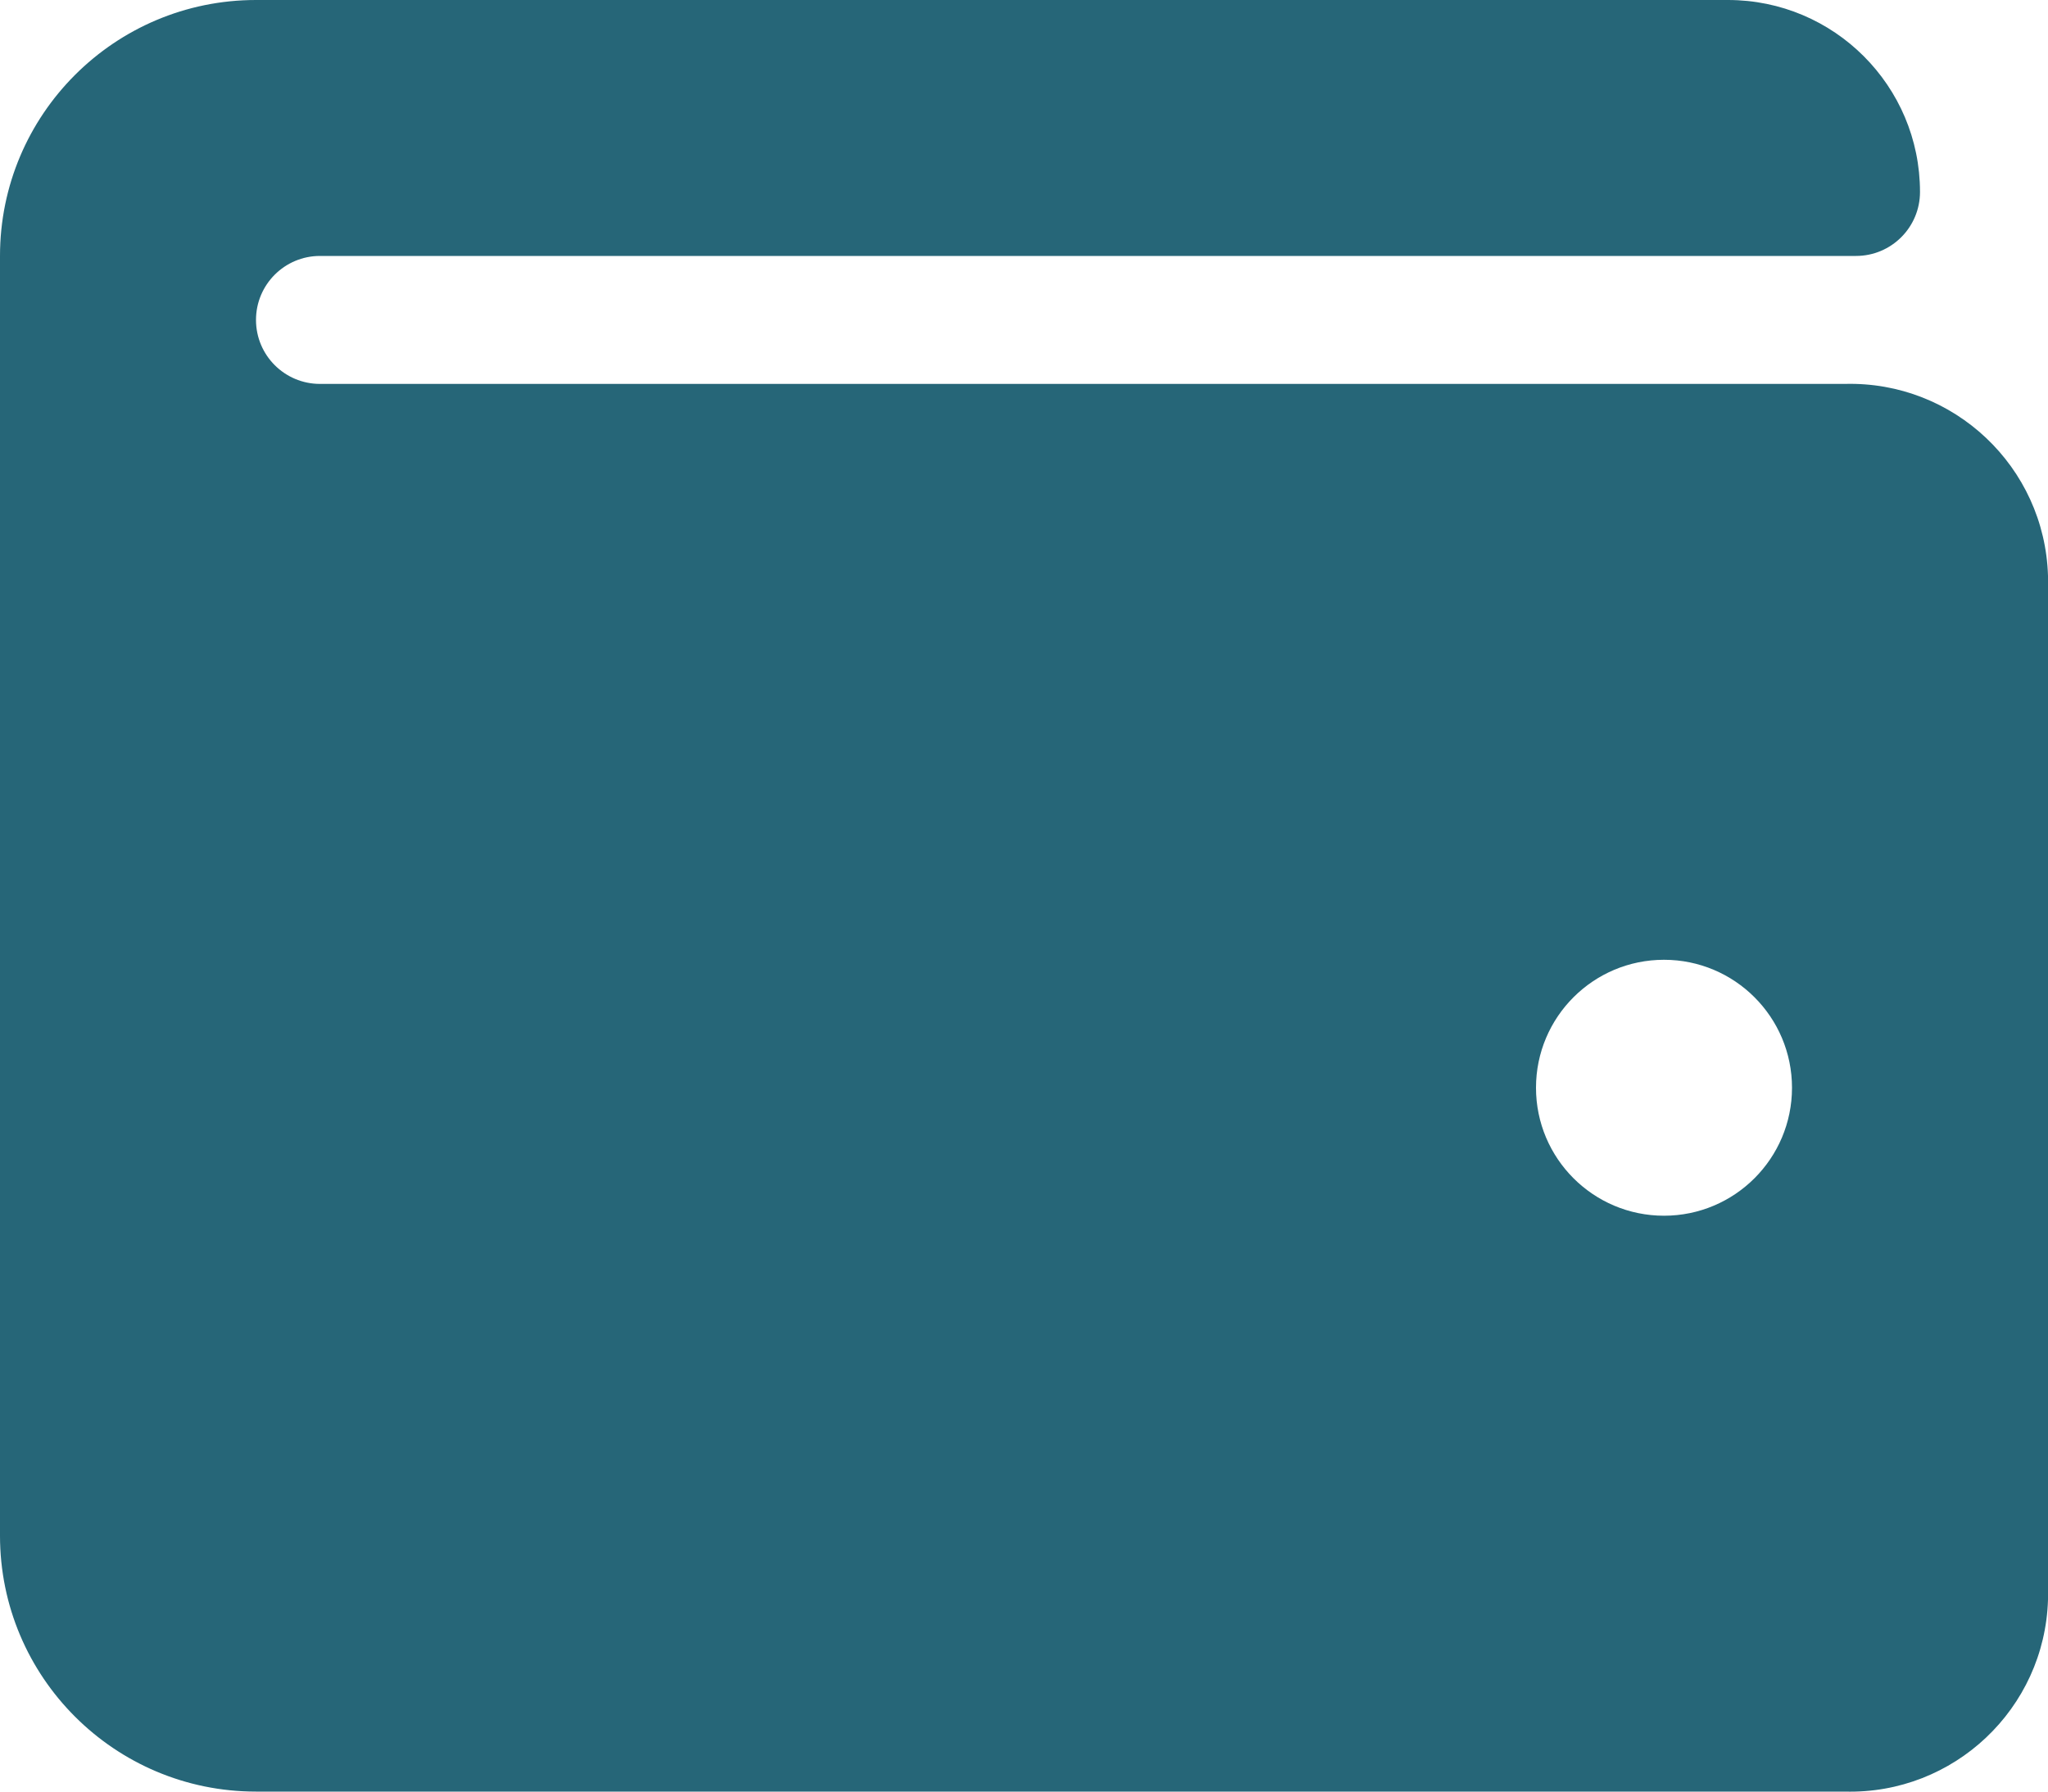
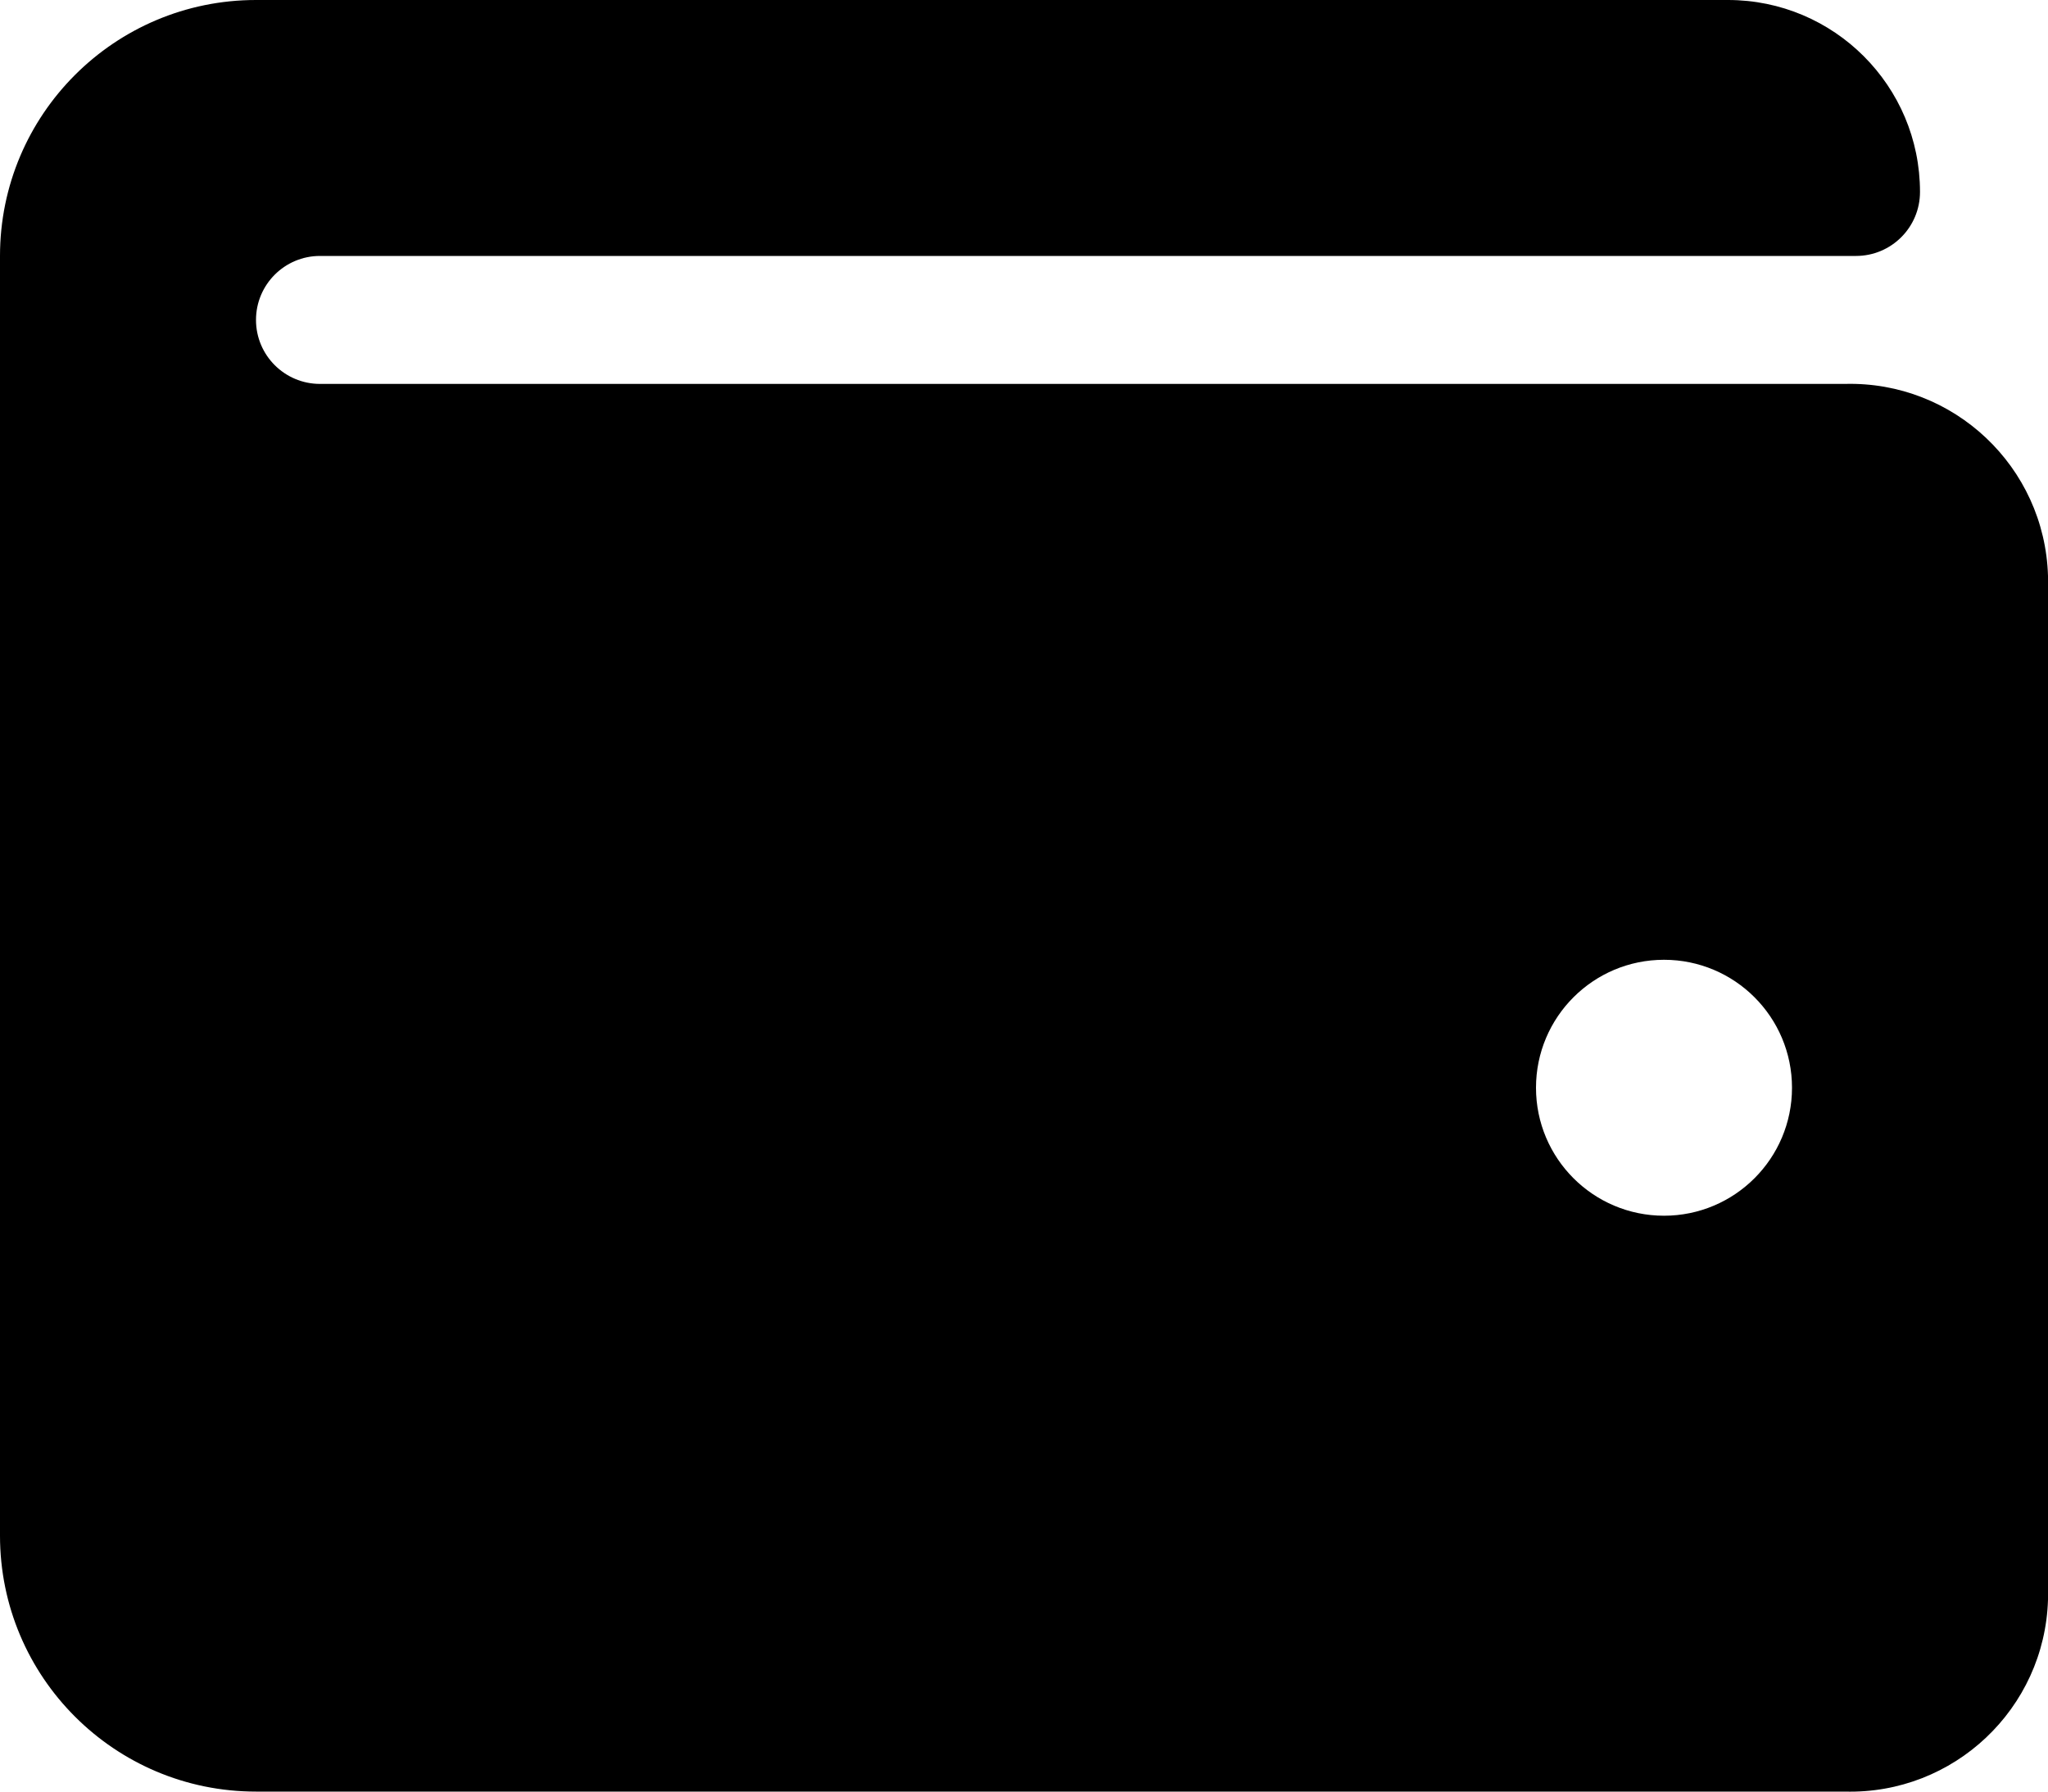
<svg xmlns="http://www.w3.org/2000/svg" width="16" height="14" viewBox="0 0 16 14">
-   <path id="walleticon" d="M6.412-10H-5.5a.5.5,0,0,1-.5-.5.5.5,0,0,1,.5-.5h12a.5.5,0,0,0,.5-.5A1.5,1.5,0,0,0,5.5-13H-6a2,2,0,0,0-2,2V-1A2,2,0,0,0-6,1H6.412A1.547,1.547,0,0,0,8-.5v-8A1.547,1.547,0,0,0,6.412-10ZM5-3.5a1,1,0,0,1-1-1,1,1,0,0,1,1-1,1,1,0,0,1,1,1A1,1,0,0,1,5-3.5Z" transform="translate(8 13)" fill="#266678" />
+   <path id="icon" d="M6.412-10H-5.5a.5.5,0,0,1-.5-.5.5.5,0,0,1,.5-.5h12a.5.5,0,0,0,.5-.5A1.5,1.5,0,0,0,5.5-13H-6a2,2,0,0,0-2,2V-1A2,2,0,0,0-6,1H6.412A1.547,1.547,0,0,0,8-.5v-8A1.547,1.547,0,0,0,6.412-10ZM5-3.5a1,1,0,0,1-1-1,1,1,0,0,1,1-1,1,1,0,0,1,1,1A1,1,0,0,1,5-3.5Z" transform="translate(8 13)" fill="currentColor" />
</svg>
